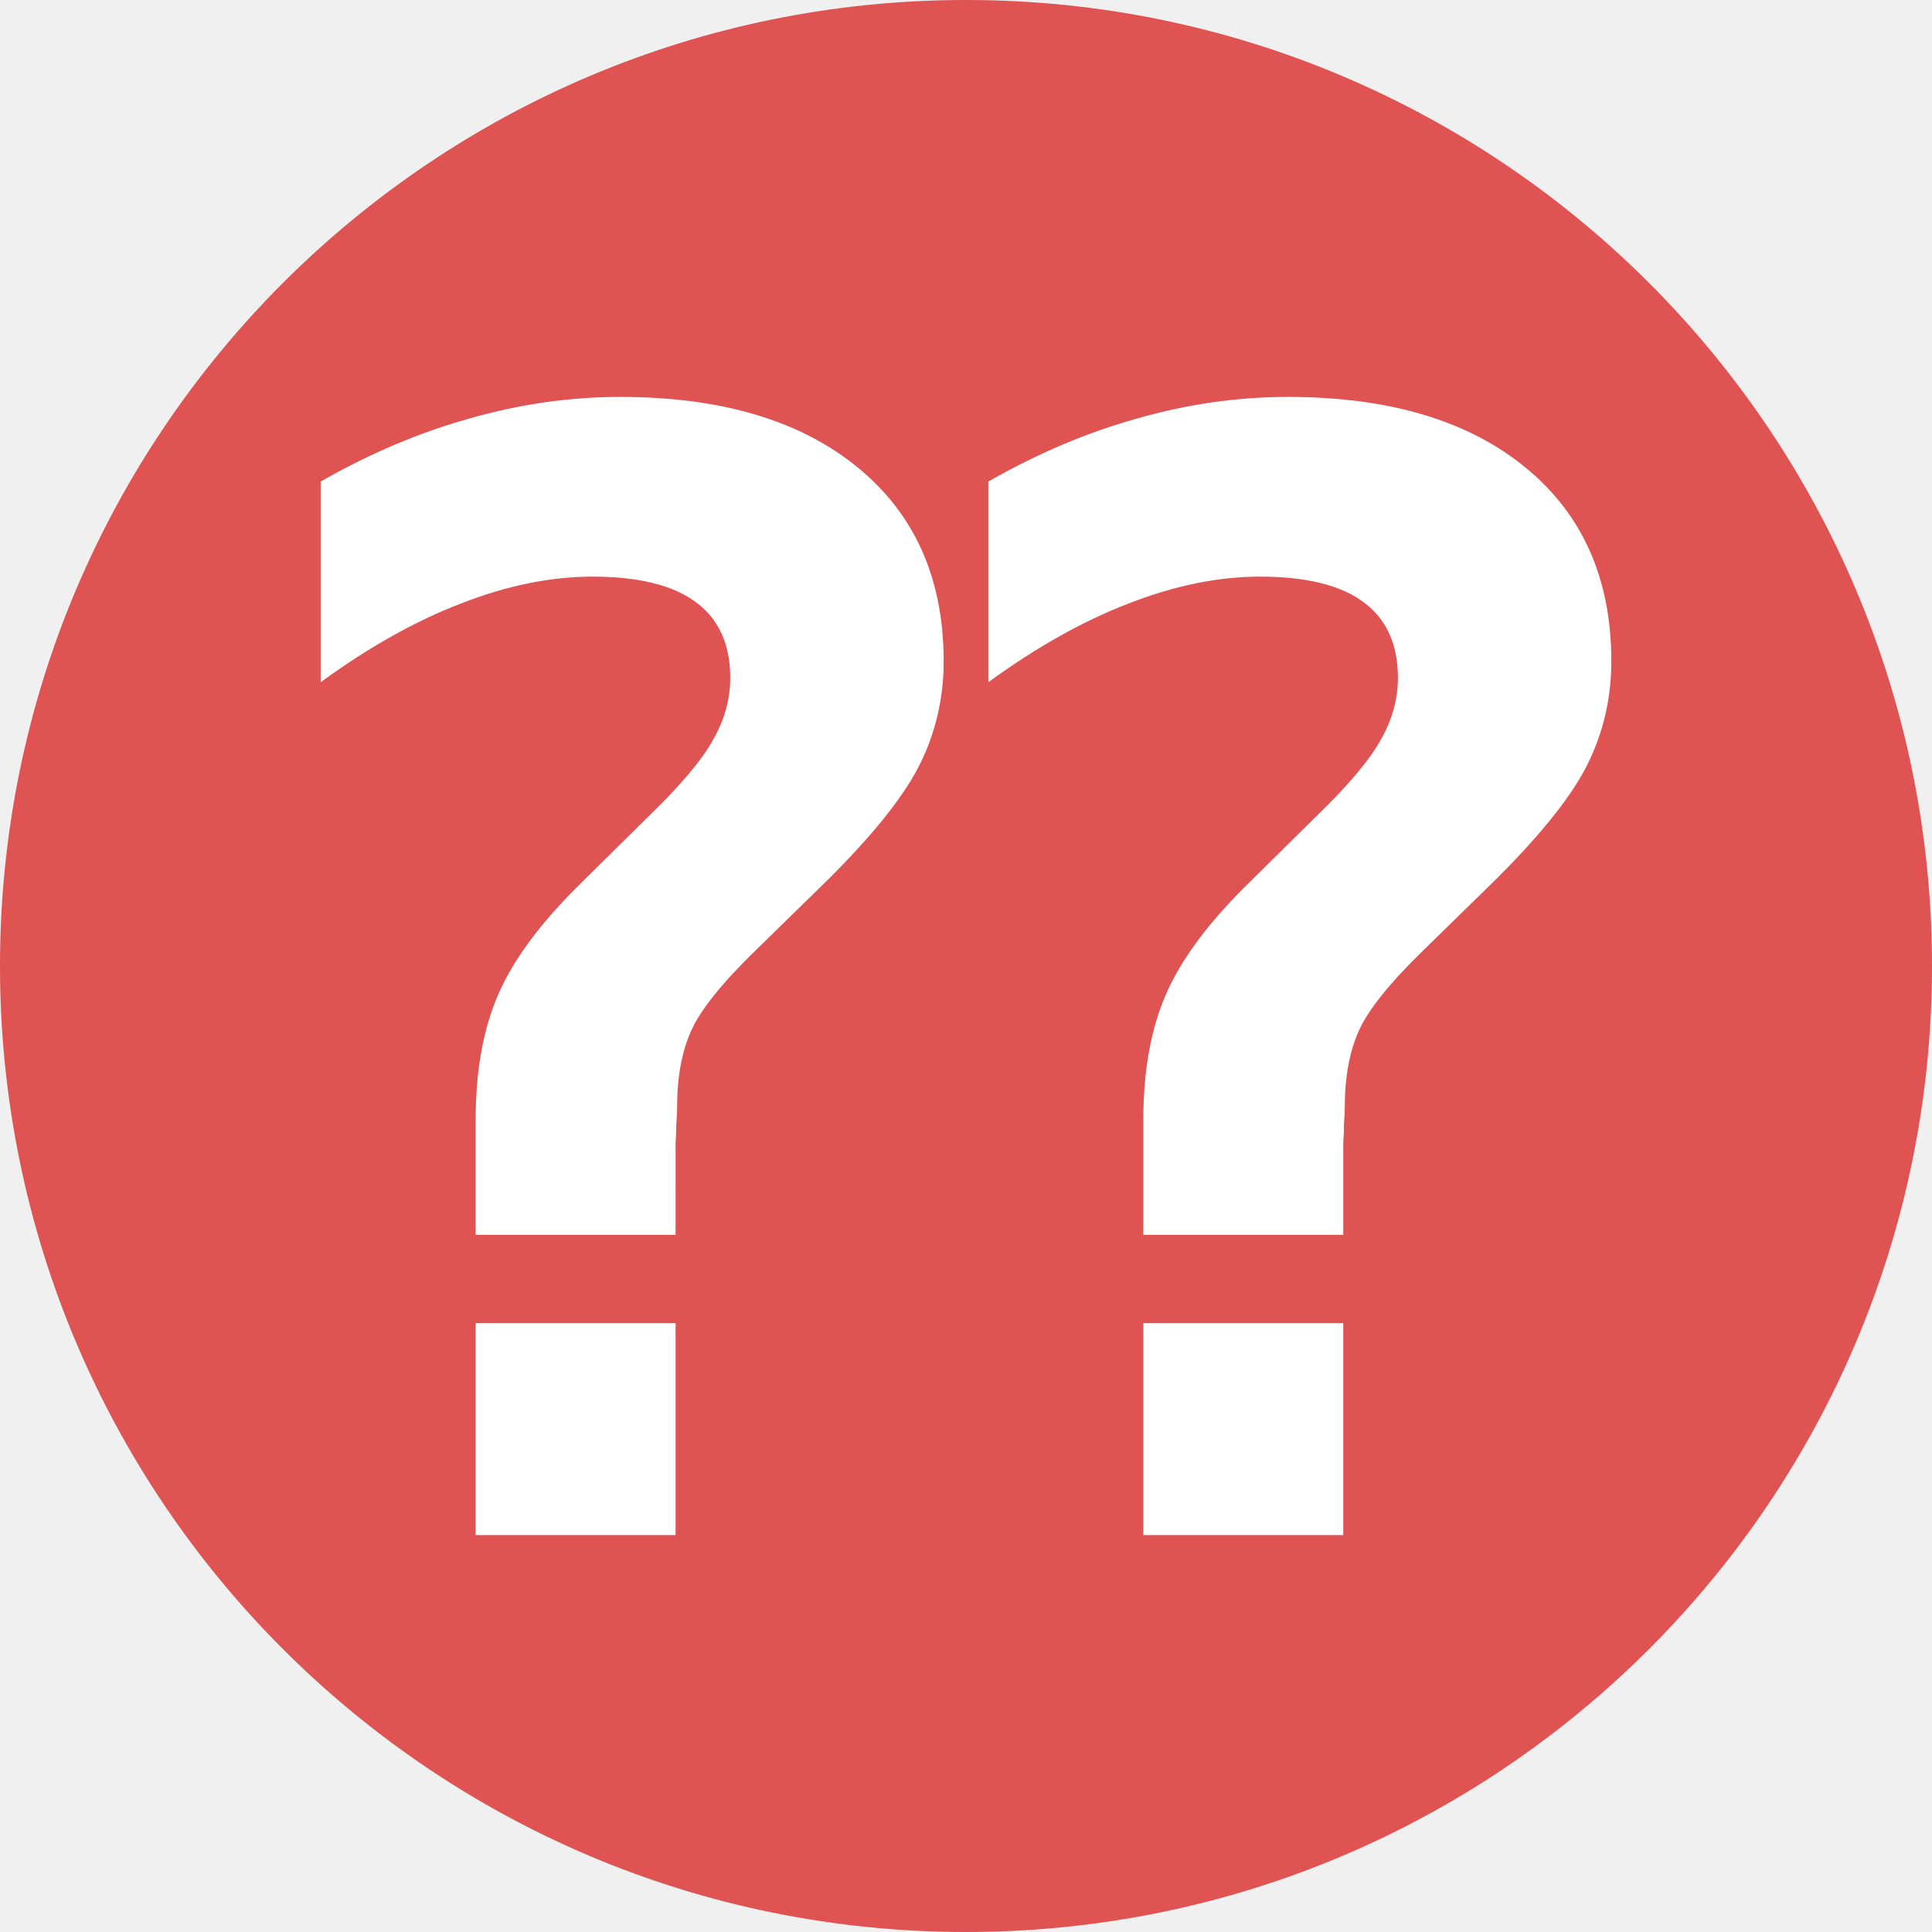
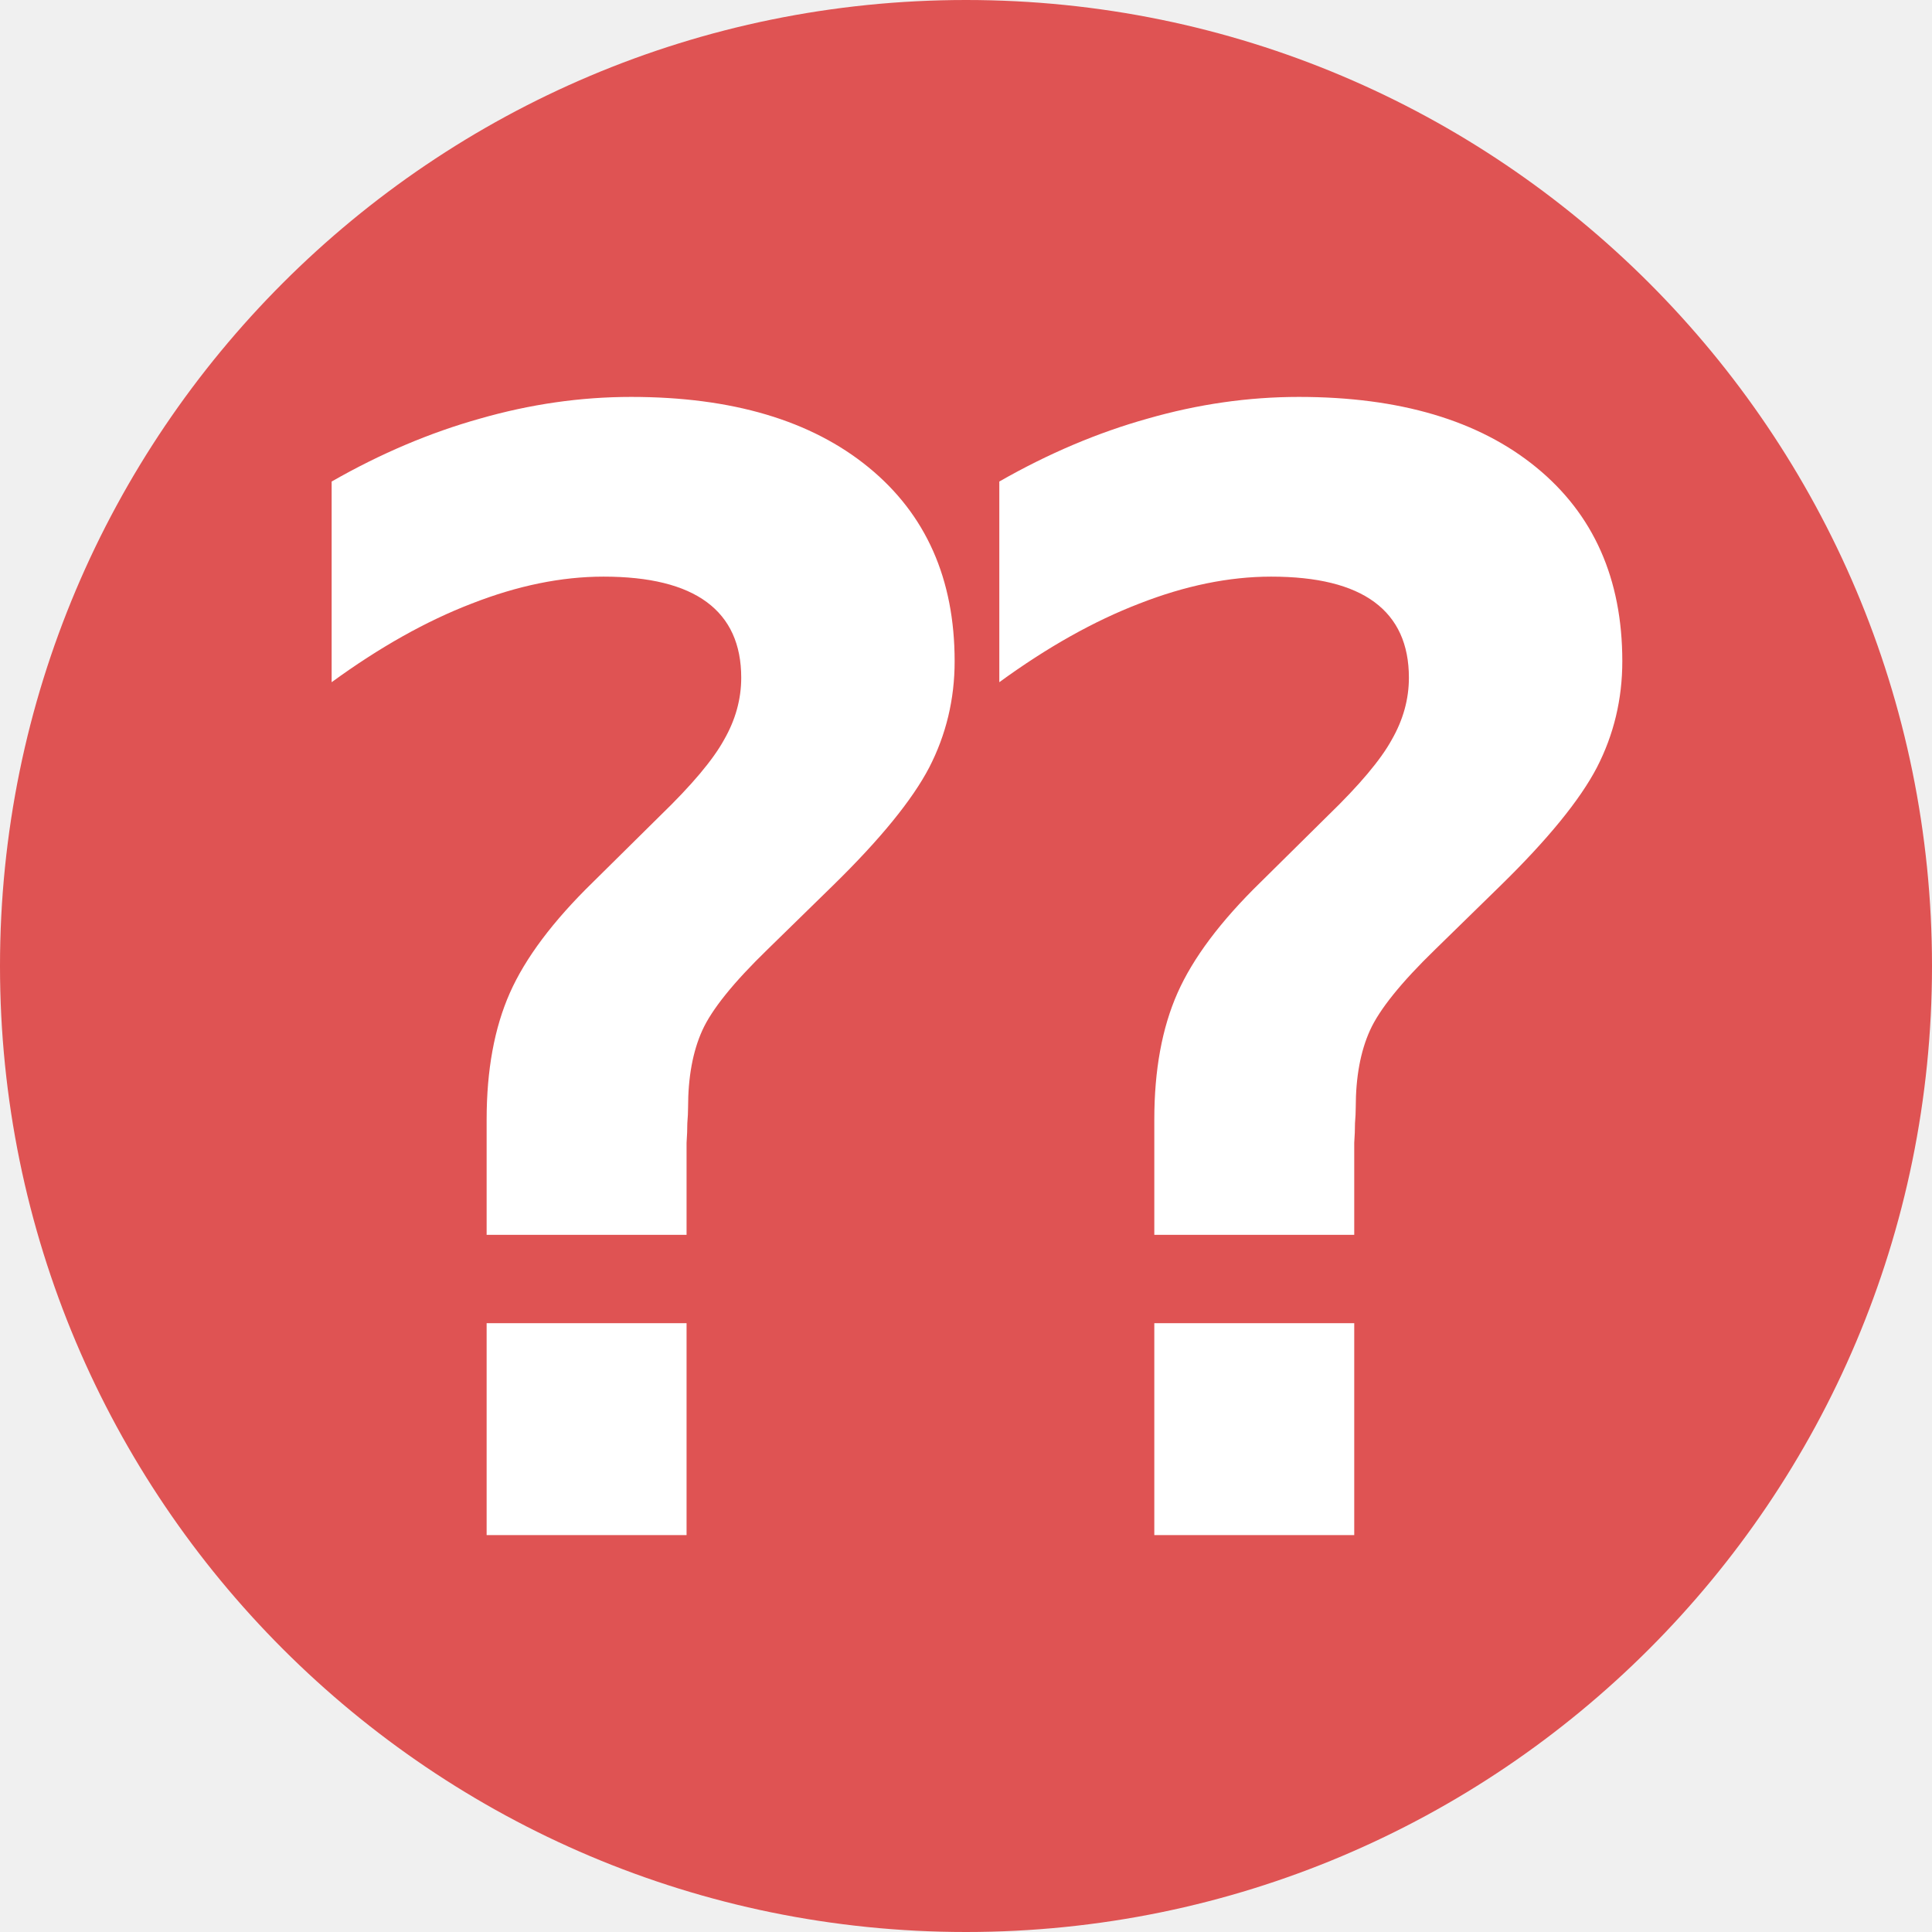
<svg xmlns="http://www.w3.org/2000/svg" width="1000mm" height="1000mm" viewBox="0 0 1000 1000" version="1.1" id="svg1">
  <defs id="defs1" />
  <g id="layer1">
    <circle style="fill:#df5353;fill-opacity:1;stroke-width:4.726" id="path1" cx="500" cy="500" r="500" />
-     <path style="font-weight:bold;font-size:793.75px;font-family:Menlo;-inkscape-font-specification:Menlo;letter-spacing:-132.292px;fill:#ffffff;stroke-width:4.726" d="M 246.204,684.872 H 349.686 V 794.556 H 246.204 Z M 349.686,639.139 H 246.204 v -59.686 q 0,-38.37 12.015,-65.5 12.015,-27.13 43.021,-57.361 l 34.882,-34.494 q 24.417,-23.642 32.944,-39.145 8.914,-15.503 8.914,-32.169 0,-25.967 -17.828,-39.145 -17.828,-13.177 -53.485,-13.177 -32.556,0 -68.213,13.953 -35.269,13.565 -72.476,40.695 V 249.24 q 37.982,-21.704 76.74,-32.556 39.145,-11.24 78.29,-11.24 78.29,0 122.861,36.432 44.571,36.432 44.571,100.381 0,29.456 -13.177,55.035 -13.177,25.192 -49.609,60.849 l -34.106,33.331 q -26.355,25.58 -33.719,41.858 -7.364,16.278 -7.364,39.92 0,3.488 -0.388,8.139 0,4.651 -0.388,10.077 z M 591.79,684.872 H 695.272 V 794.556 H 591.79 Z M 695.272,639.139 H 591.79 v -59.686 q 0,-38.37 12.015,-65.5 12.015,-27.13 43.021,-57.361 l 34.882,-34.494 q 24.417,-23.642 32.944,-39.145 8.914,-15.503 8.914,-32.169 0,-25.967 -17.828,-39.145 -17.828,-13.177 -53.485,-13.177 -32.556,0 -68.213,13.953 -35.269,13.565 -72.476,40.695 V 249.24 q 37.982,-21.704 76.74,-32.556 39.145,-11.24 78.29,-11.24 78.29,0 122.861,36.432 44.571,36.432 44.571,100.381 0,29.456 -13.177,55.035 -13.177,25.192 -49.609,60.849 l -34.106,33.331 q -26.355,25.58 -33.719,41.858 -7.364,16.278 -7.364,39.92 0,3.488 -0.388,8.139 0,4.651 -0.388,10.077 z" id="text1" aria-label="??" />
+     <path style="font-weight:bold;font-size:793.75px;font-family:Menlo;-inkscape-font-specification:Menlo;letter-spacing:-132.292px;fill:#ffffff;stroke-width:4.726" d="M 251.882,684.872 H 355.364 V 794.556 H 251.882 Z M 355.364,639.139 H 251.882 v -59.686 q 0,-38.37 12.015,-65.5 12.015,-27.13 43.021,-57.361 l 34.882,-34.494 q 24.417,-23.642 32.944,-39.145 8.914,-15.503 8.914,-32.169 0,-25.967 -17.828,-39.145 -17.828,-13.177 -53.485,-13.177 -32.556,0 -68.213,13.953 -35.269,13.565 -72.476,40.695 V 249.24 q 37.982,-21.704 76.74,-32.556 39.145,-11.24 78.29,-11.24 78.29,0 122.861,36.432 44.571,36.432 44.571,100.381 0,29.456 -13.177,55.035 -13.177,25.192 -49.609,60.849 l -34.106,33.331 q -26.355,25.58 -33.719,41.858 -7.364,16.278 -7.364,39.92 0,3.488 -0.388,8.139 0,4.651 -0.388,10.077 z m 242.104,45.734 H 700.95 V 794.556 H 597.467 Z M 700.95,639.139 H 597.467 v -59.686 q 0,-38.37 12.015,-65.5 12.015,-27.13 43.021,-57.361 l 34.882,-34.494 q 24.417,-23.642 32.944,-39.145 8.914,-15.503 8.914,-32.169 0,-25.967 -17.828,-39.145 -17.828,-13.177 -53.485,-13.177 -32.556,0 -68.213,13.953 -35.269,13.565 -72.476,40.695 V 249.24 q 37.982,-21.704 76.74,-32.556 39.145,-11.24 78.29,-11.24 78.29,0 122.861,36.432 44.571,36.432 44.571,100.381 0,29.456 -13.177,55.035 -13.177,25.192 -49.609,60.849 l -34.106,33.331 q -26.355,25.58 -33.719,41.858 -7.364,16.278 -7.364,39.92 0,3.488 -0.388,8.139 0,4.651 -0.388,10.077 z" id="text1" aria-label="??" />
  </g>
</svg>
